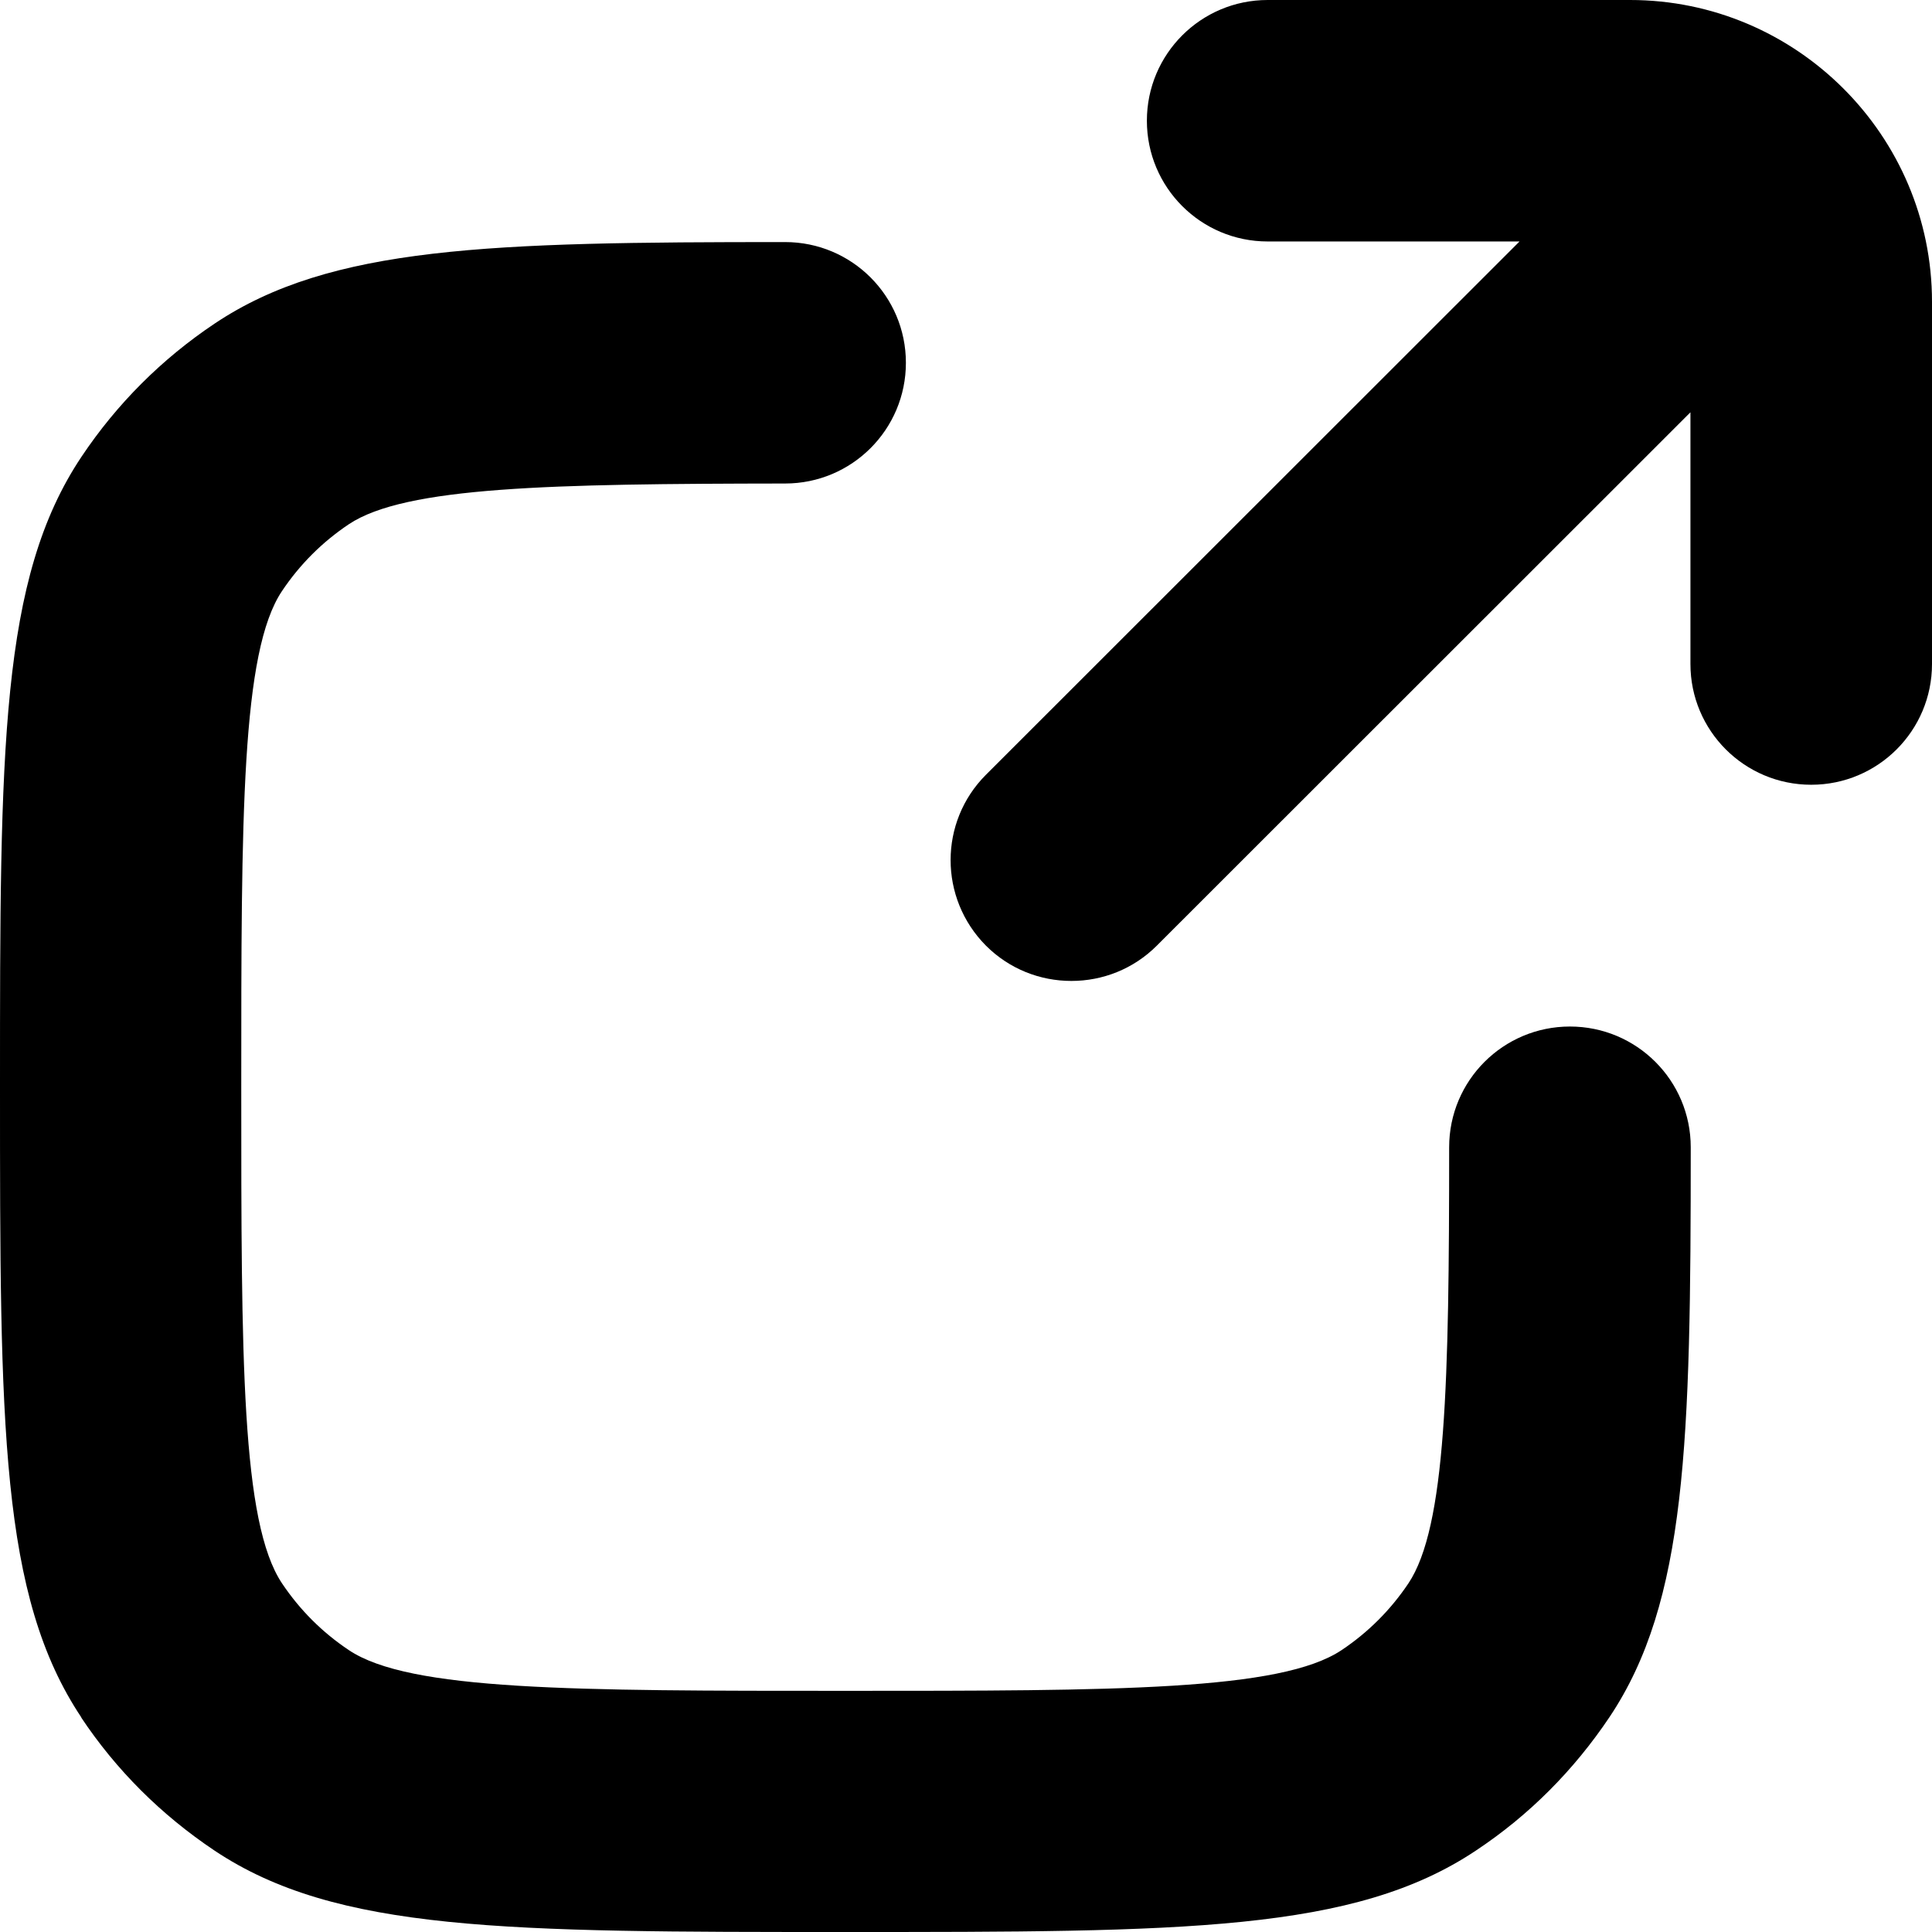
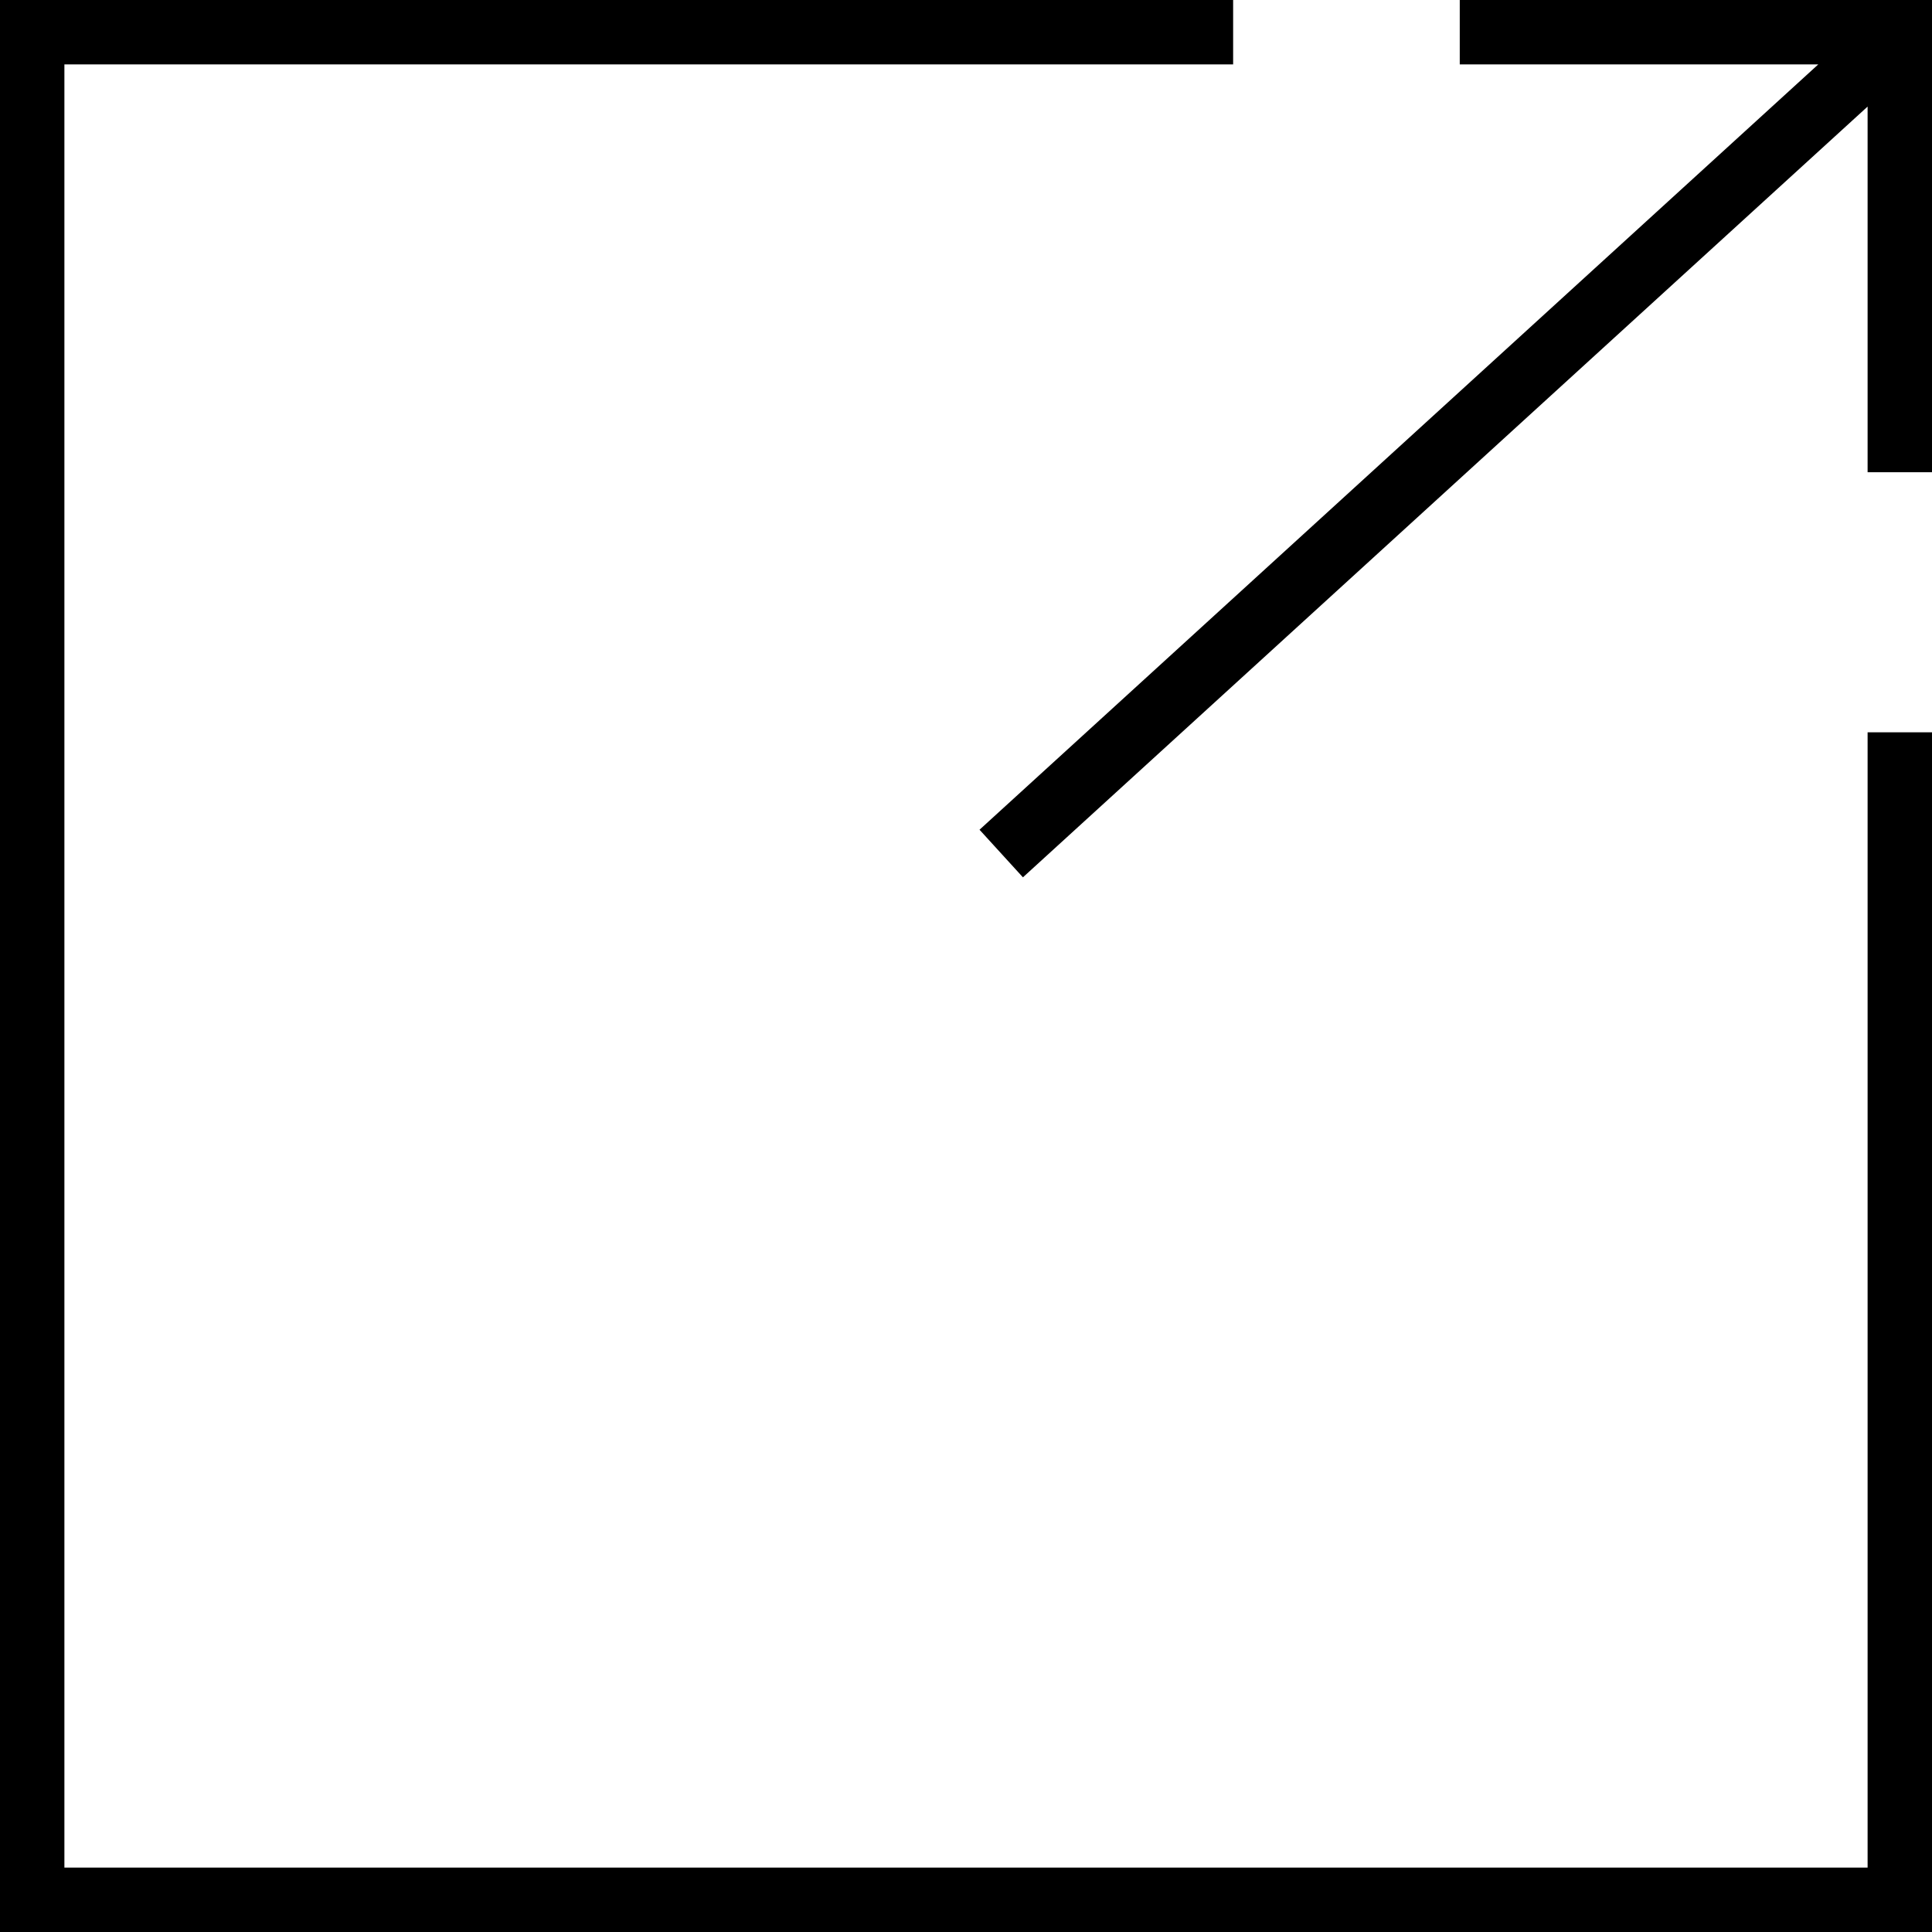
- <svg xmlns="http://www.w3.org/2000/svg" width="64" height="64" viewBox="0 0 64 64" fill="none">
-   <path d="M64 9.998C64 4.489 59.509 0 53.997 0H41.993C39.782 0 37.992 1.79 37.992 3.999C37.992 6.209 39.782 7.999 41.993 7.999H50.336L32.66 25.666C31.1 27.226 31.1 29.755 32.66 31.325C33.44 32.105 34.461 32.495 35.491 32.495C36.521 32.495 37.542 32.105 38.322 31.325L55.998 13.658V21.997C55.998 24.206 57.788 25.996 59.999 25.996C62.209 25.996 64 24.206 64 21.997V9.998Z" fill="black" />
-   <path d="M2.681 56.881C3.851 58.641 5.342 60.121 7.102 61.3C11.143 64 16.775 64 27.999 64C39.222 64 44.854 64 48.895 61.3C50.656 60.131 52.136 58.641 53.317 56.881C55.877 53.052 56.008 47.773 56.008 38.004C56.008 35.794 54.217 34.005 52.006 34.005C49.796 34.005 48.005 35.794 48.005 38.004C48.005 45.753 47.905 50.582 46.655 52.452C46.064 53.332 45.324 54.072 44.444 54.661C42.423 56.011 36.992 56.011 27.999 56.011C19.006 56.011 13.564 56.011 11.554 54.661C10.673 54.072 9.933 53.332 9.343 52.452C7.992 50.432 7.992 45.003 7.992 36.014C7.992 27.026 7.992 21.587 9.343 19.577C9.933 18.697 10.673 17.957 11.554 17.367C13.424 16.117 18.256 16.027 26.008 16.017C28.219 16.017 30.009 14.228 30.009 12.018C30.009 9.808 28.219 8.019 26.008 8.019C16.235 8.019 10.953 8.149 7.112 10.718C5.362 11.888 3.871 13.378 2.701 15.128C-1.19247e-06 19.167 0 24.796 0 36.014C0 47.233 -1.19247e-06 52.862 2.701 56.901L2.681 56.881Z" fill="black" />
+ <svg xmlns="http://www.w3.org/2000/svg" width="30" height="30" viewBox="0 0 30 30" fill="none">
+   <path d="M19.148 0V1H1V29H29V11.371H30V30H0V0H19.148ZM30 0V7.333H29L29 1.655L15.884 13.623L15.21 12.884L28.234 1H22.667V0H30Z" fill="black" />
</svg>
